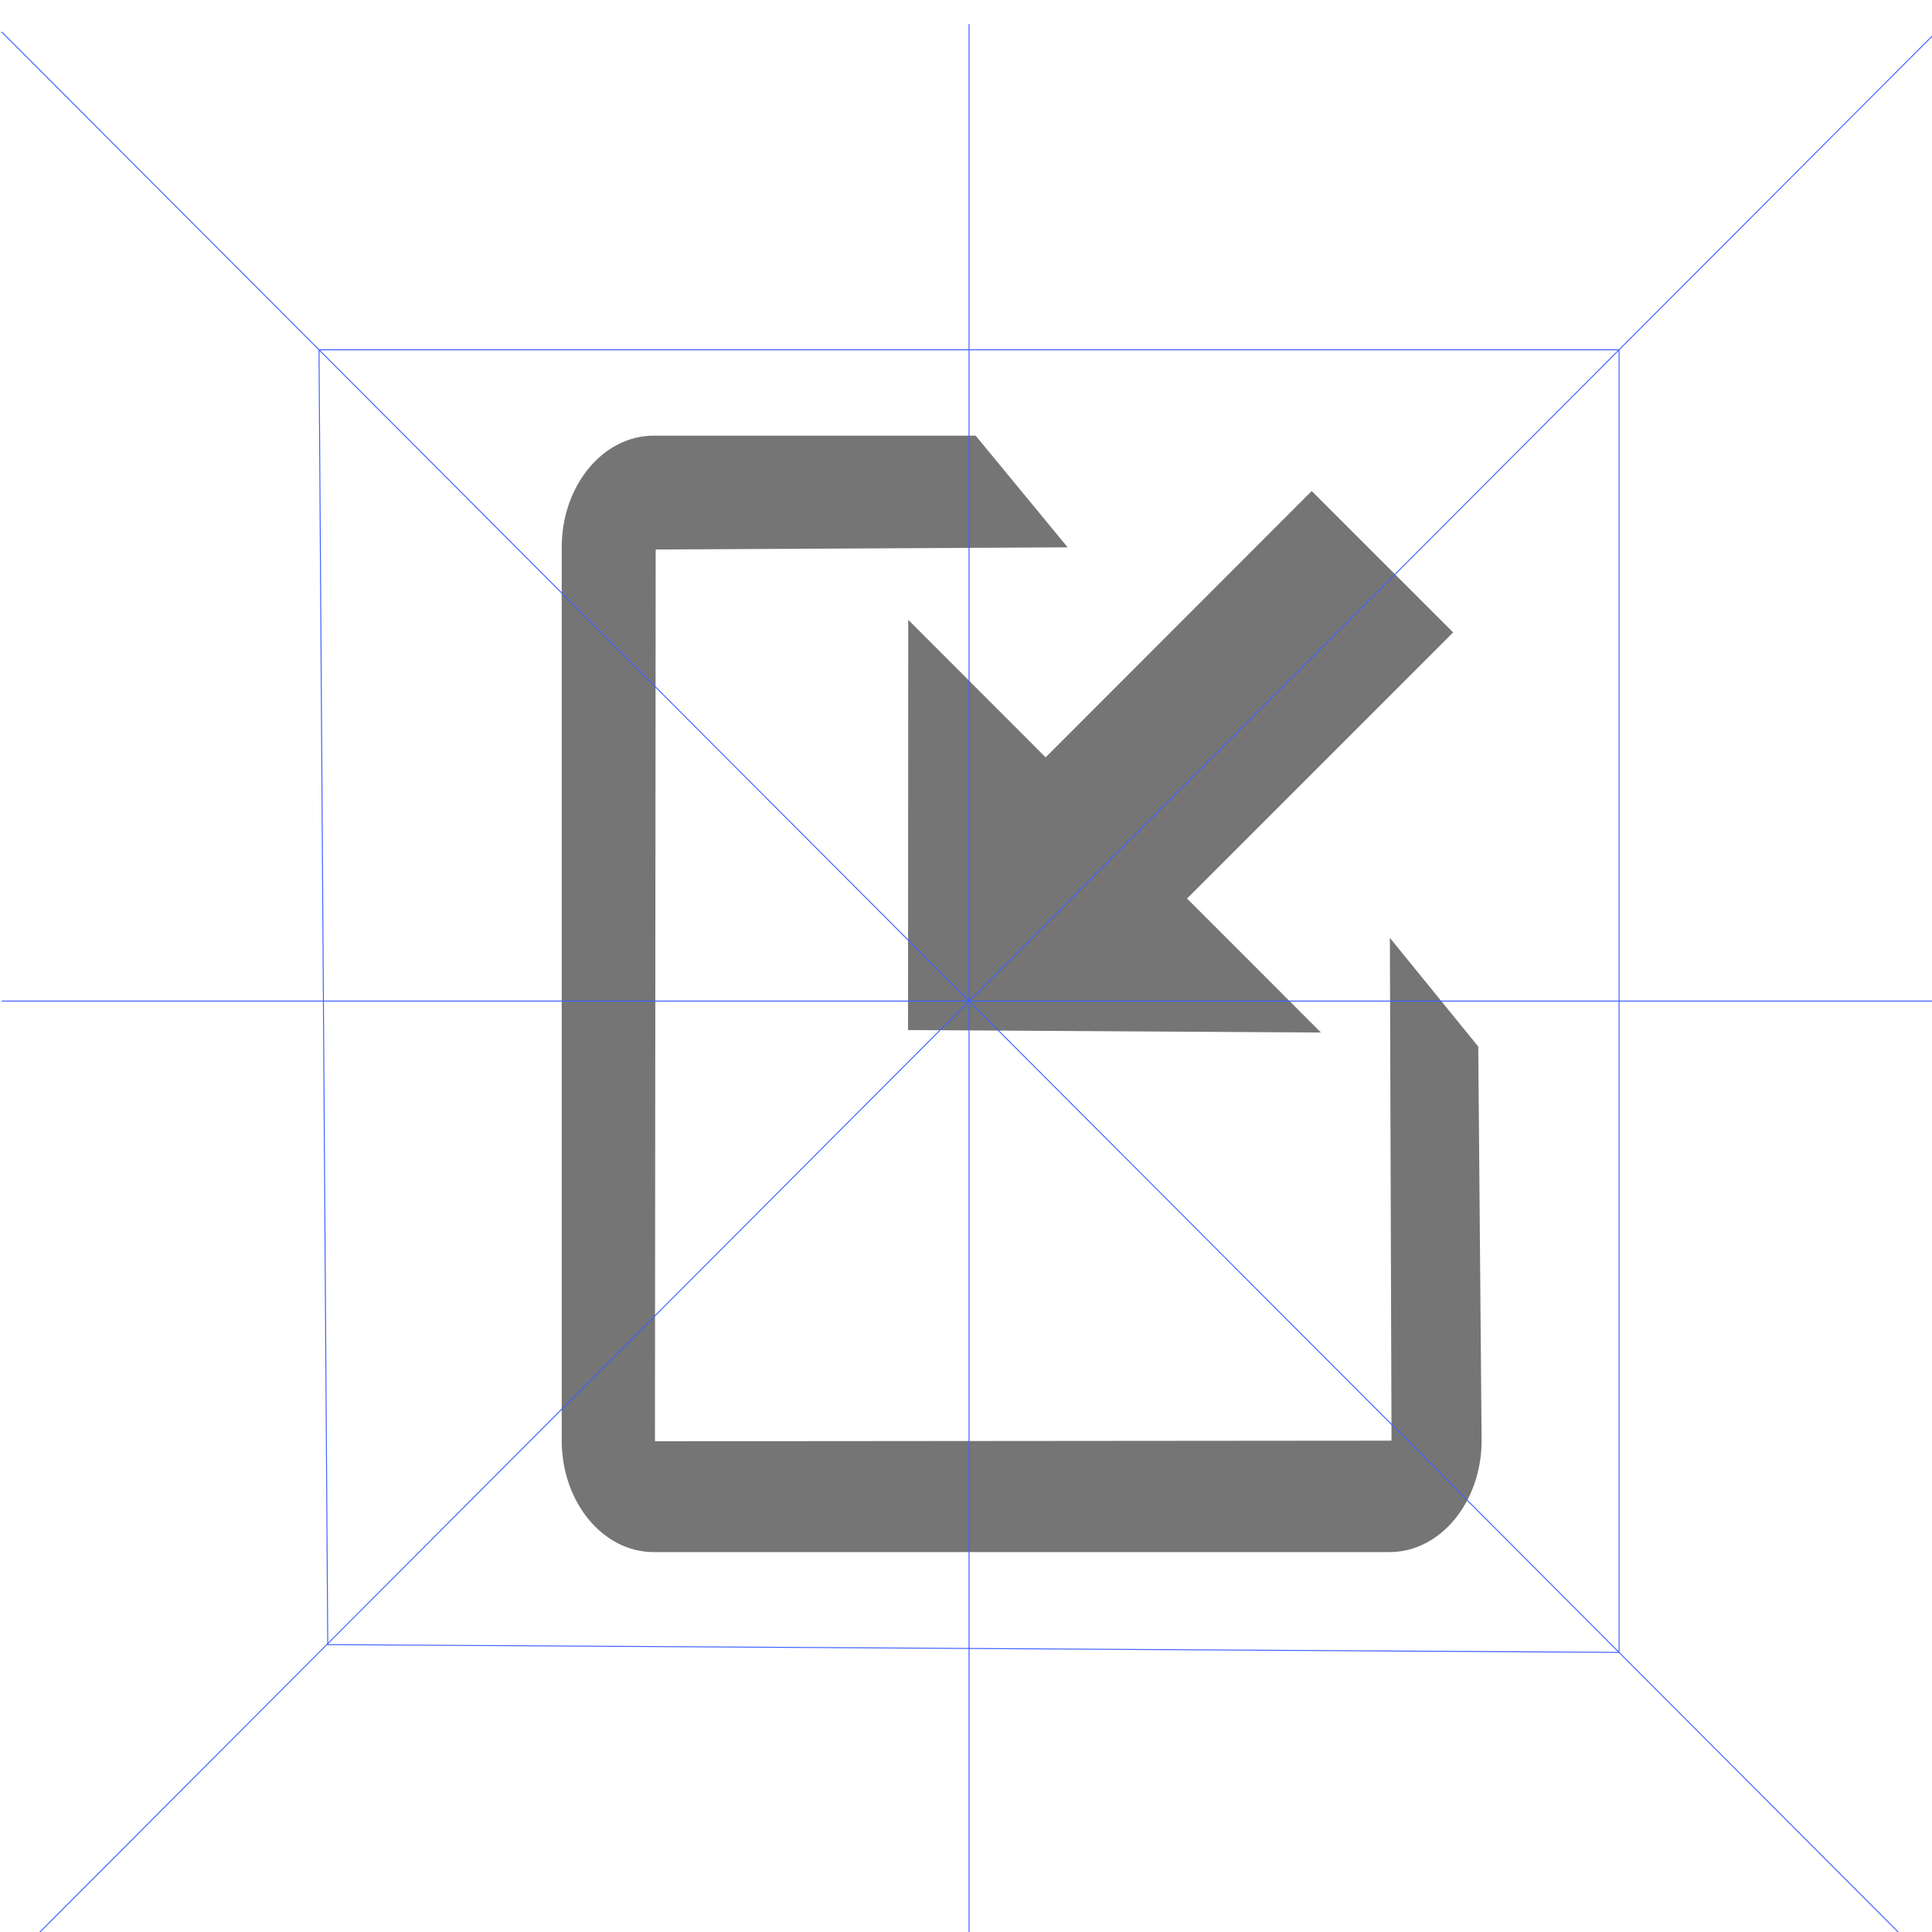
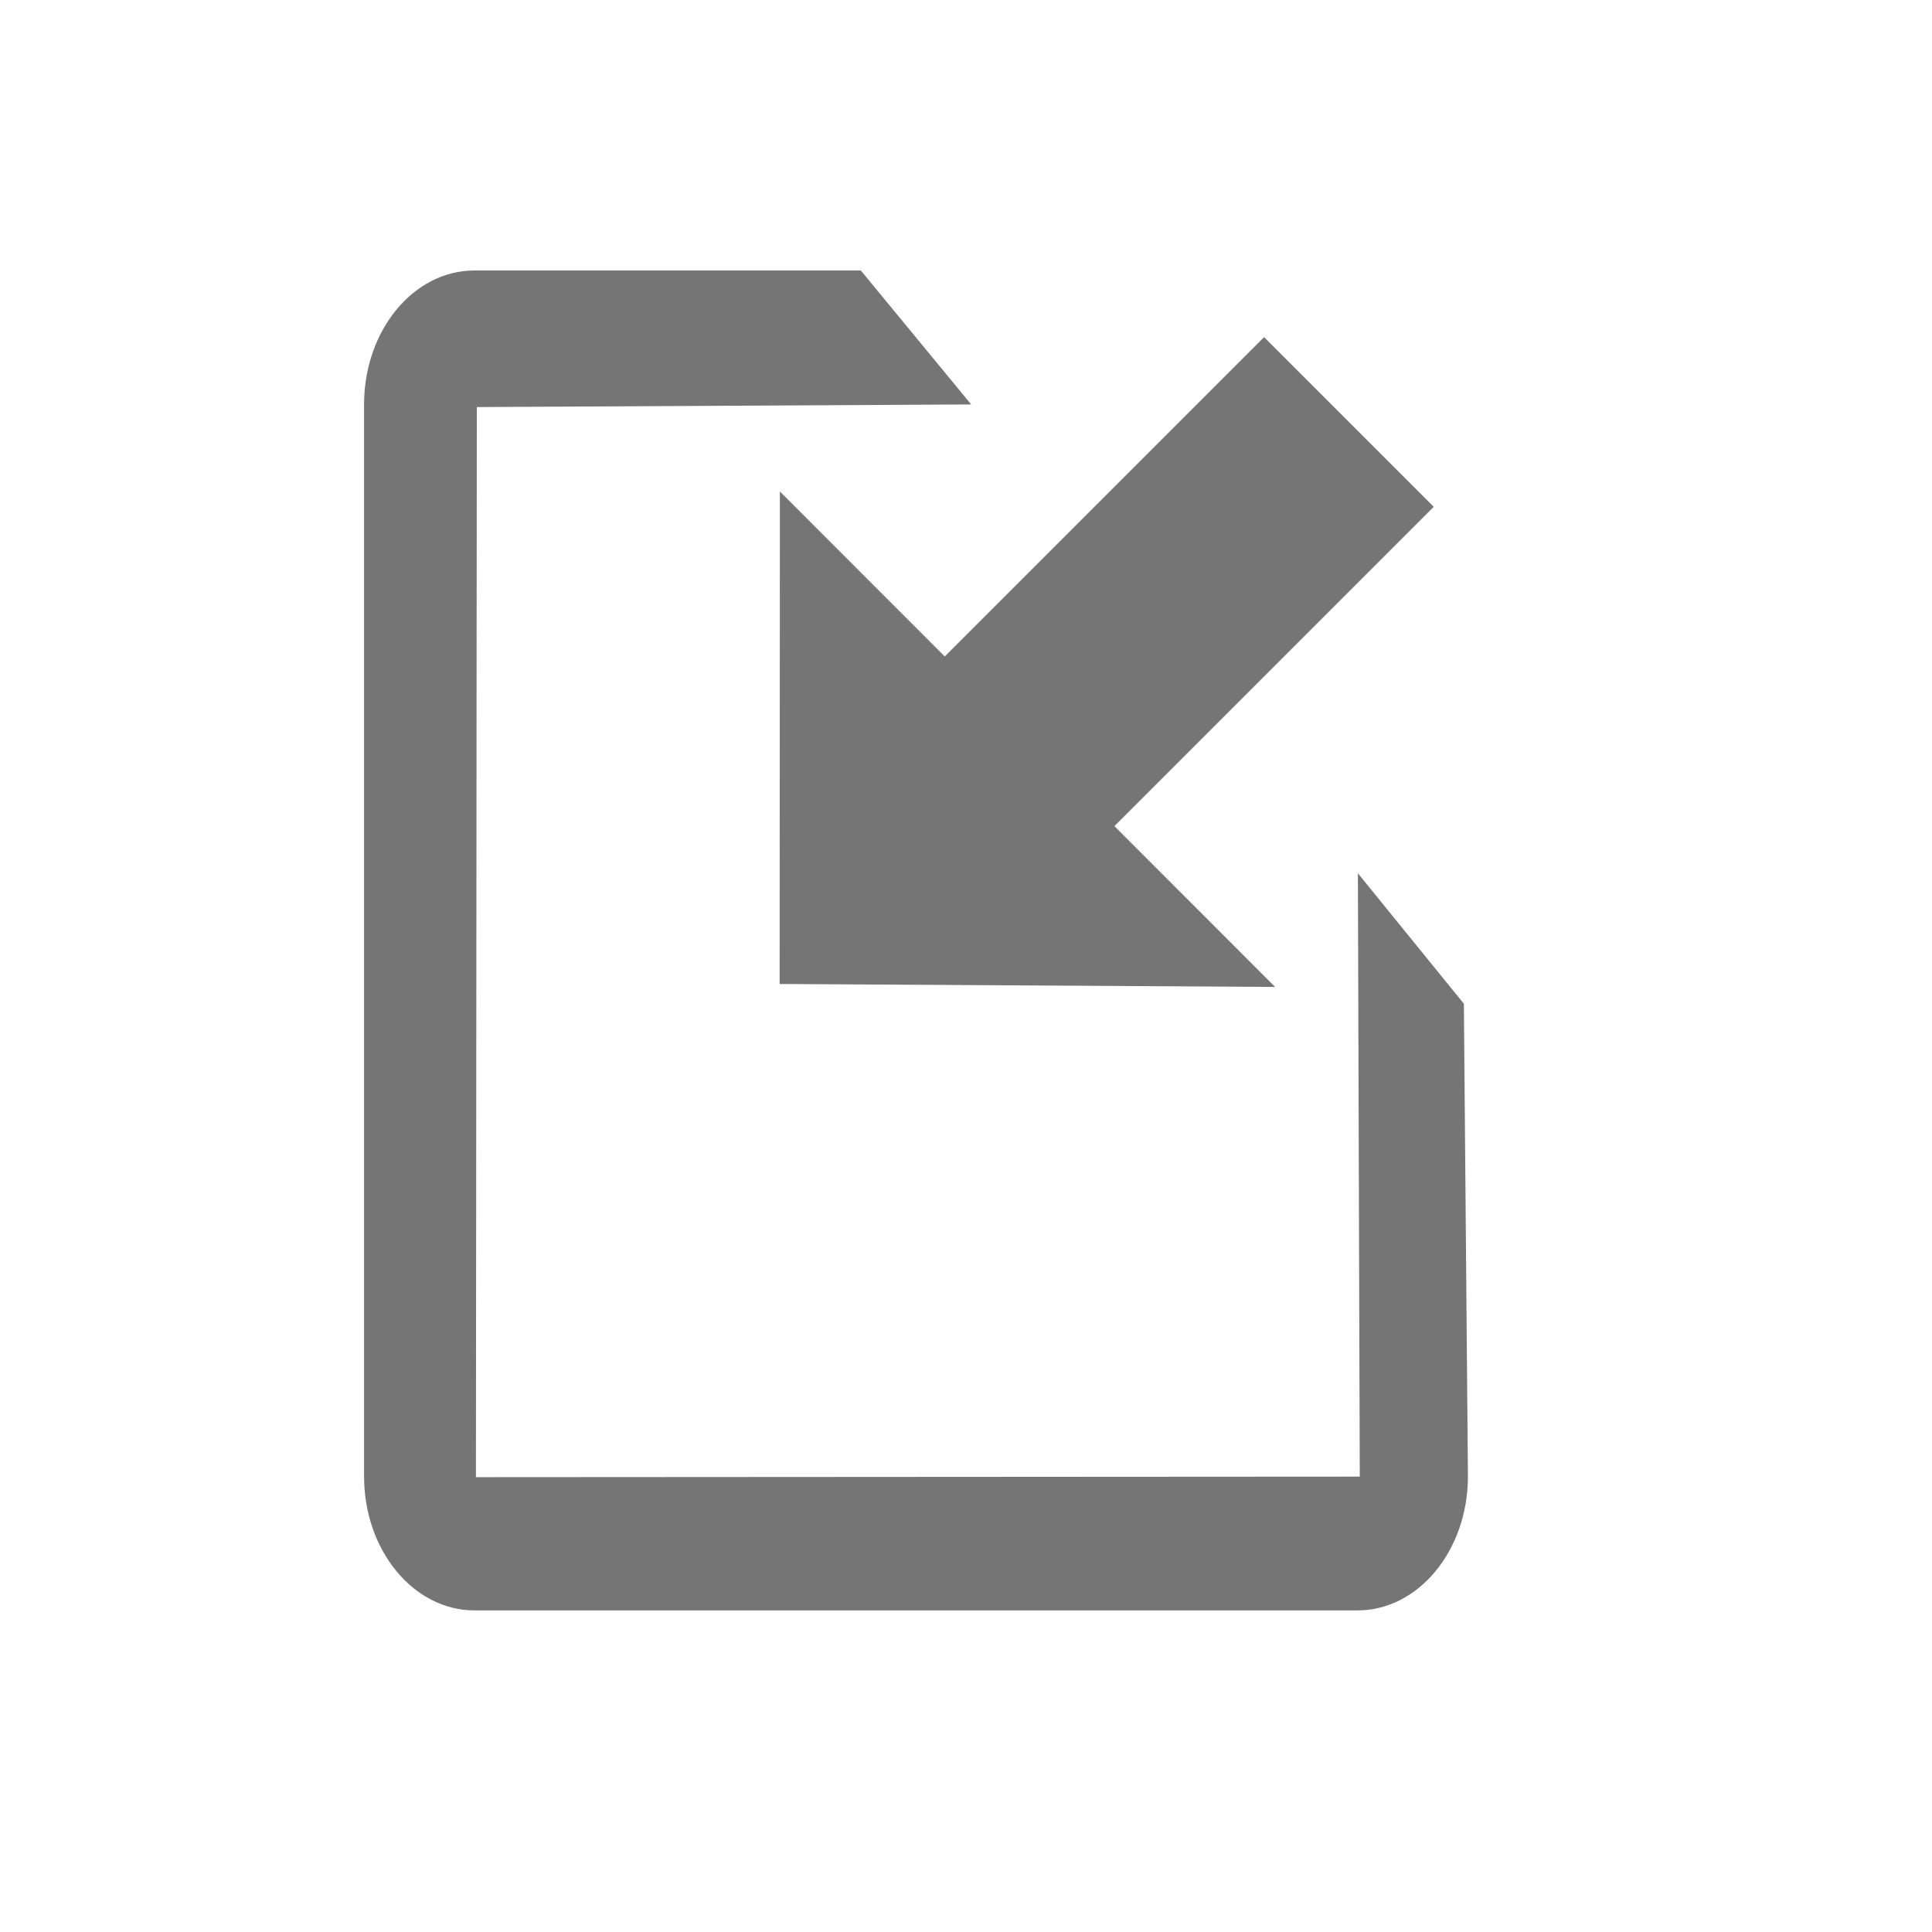
<svg xmlns="http://www.w3.org/2000/svg" viewBox="0 0 500 500">
  <defs>
-     <style>.cls-1{fill:#757575;}.cls-2{fill:none;stroke:#3f62ff;stroke-miterlimit:10;stroke-width:0.25px;}</style>
+     <style>.cls-1{fill:#757575;}</style>
  </defs>
  <g id="Layer_2" data-name="Layer 2">
-     <path class="cls-1" d="M235,266.58l106.87.64L307.2,232.54l68.87-68.87-36.6-36.59L270.61,196l-35.56-35.59L235,266.58Zm147.57,4.27L359.7,242.72l.42,130.12L169.5,373l.19-230.79,106.62-.56-23.81-28.9H169.18c-13.14,0-23.81,12.94-23.81,28.9V372.78c0,16,10.67,28.9,23.81,28.9H359.63c13.14,0,23.81-12.95,23.81-28.9Z" />
-   </g>
-   <g id="Guias">
-     <line class="cls-2" x1="0.45" y1="8.26" x2="501.12" y2="509.91" />
-     <line class="cls-2" x1="0.45" y1="509.91" x2="501.12" y2="8.26" />
-     <polygon class="cls-2" points="419.01 427.64 84.82 425.63 82.56 90.53 419.01 90.53 419.01 427.64" />
-     <line class="cls-2" x1="0.45" y1="259.08" x2="501.12" y2="259.08" />
-     <line class="cls-2" x1="250.79" y1="6.25" x2="250.79" y2="511.92" />
+     <path class="cls-1" d="M201.77,254.65l128.23.77L288.41,213.8l82.64-82.64L327.14,87.25,244.5,169.89l-42.67-42.7-.06,127.46Zm177.08,5.12L351.42,226l.49,156.15-228.74.14.23-276.94,127.94-.68L222.78,70h-100C107,70,94.22,85.54,94.22,104.68V382.09c0,19.14,12.8,34.68,28.57,34.68H351.33c15.77,0,28.57-15.54,28.57-34.68Z" />
  </g>
</svg>
